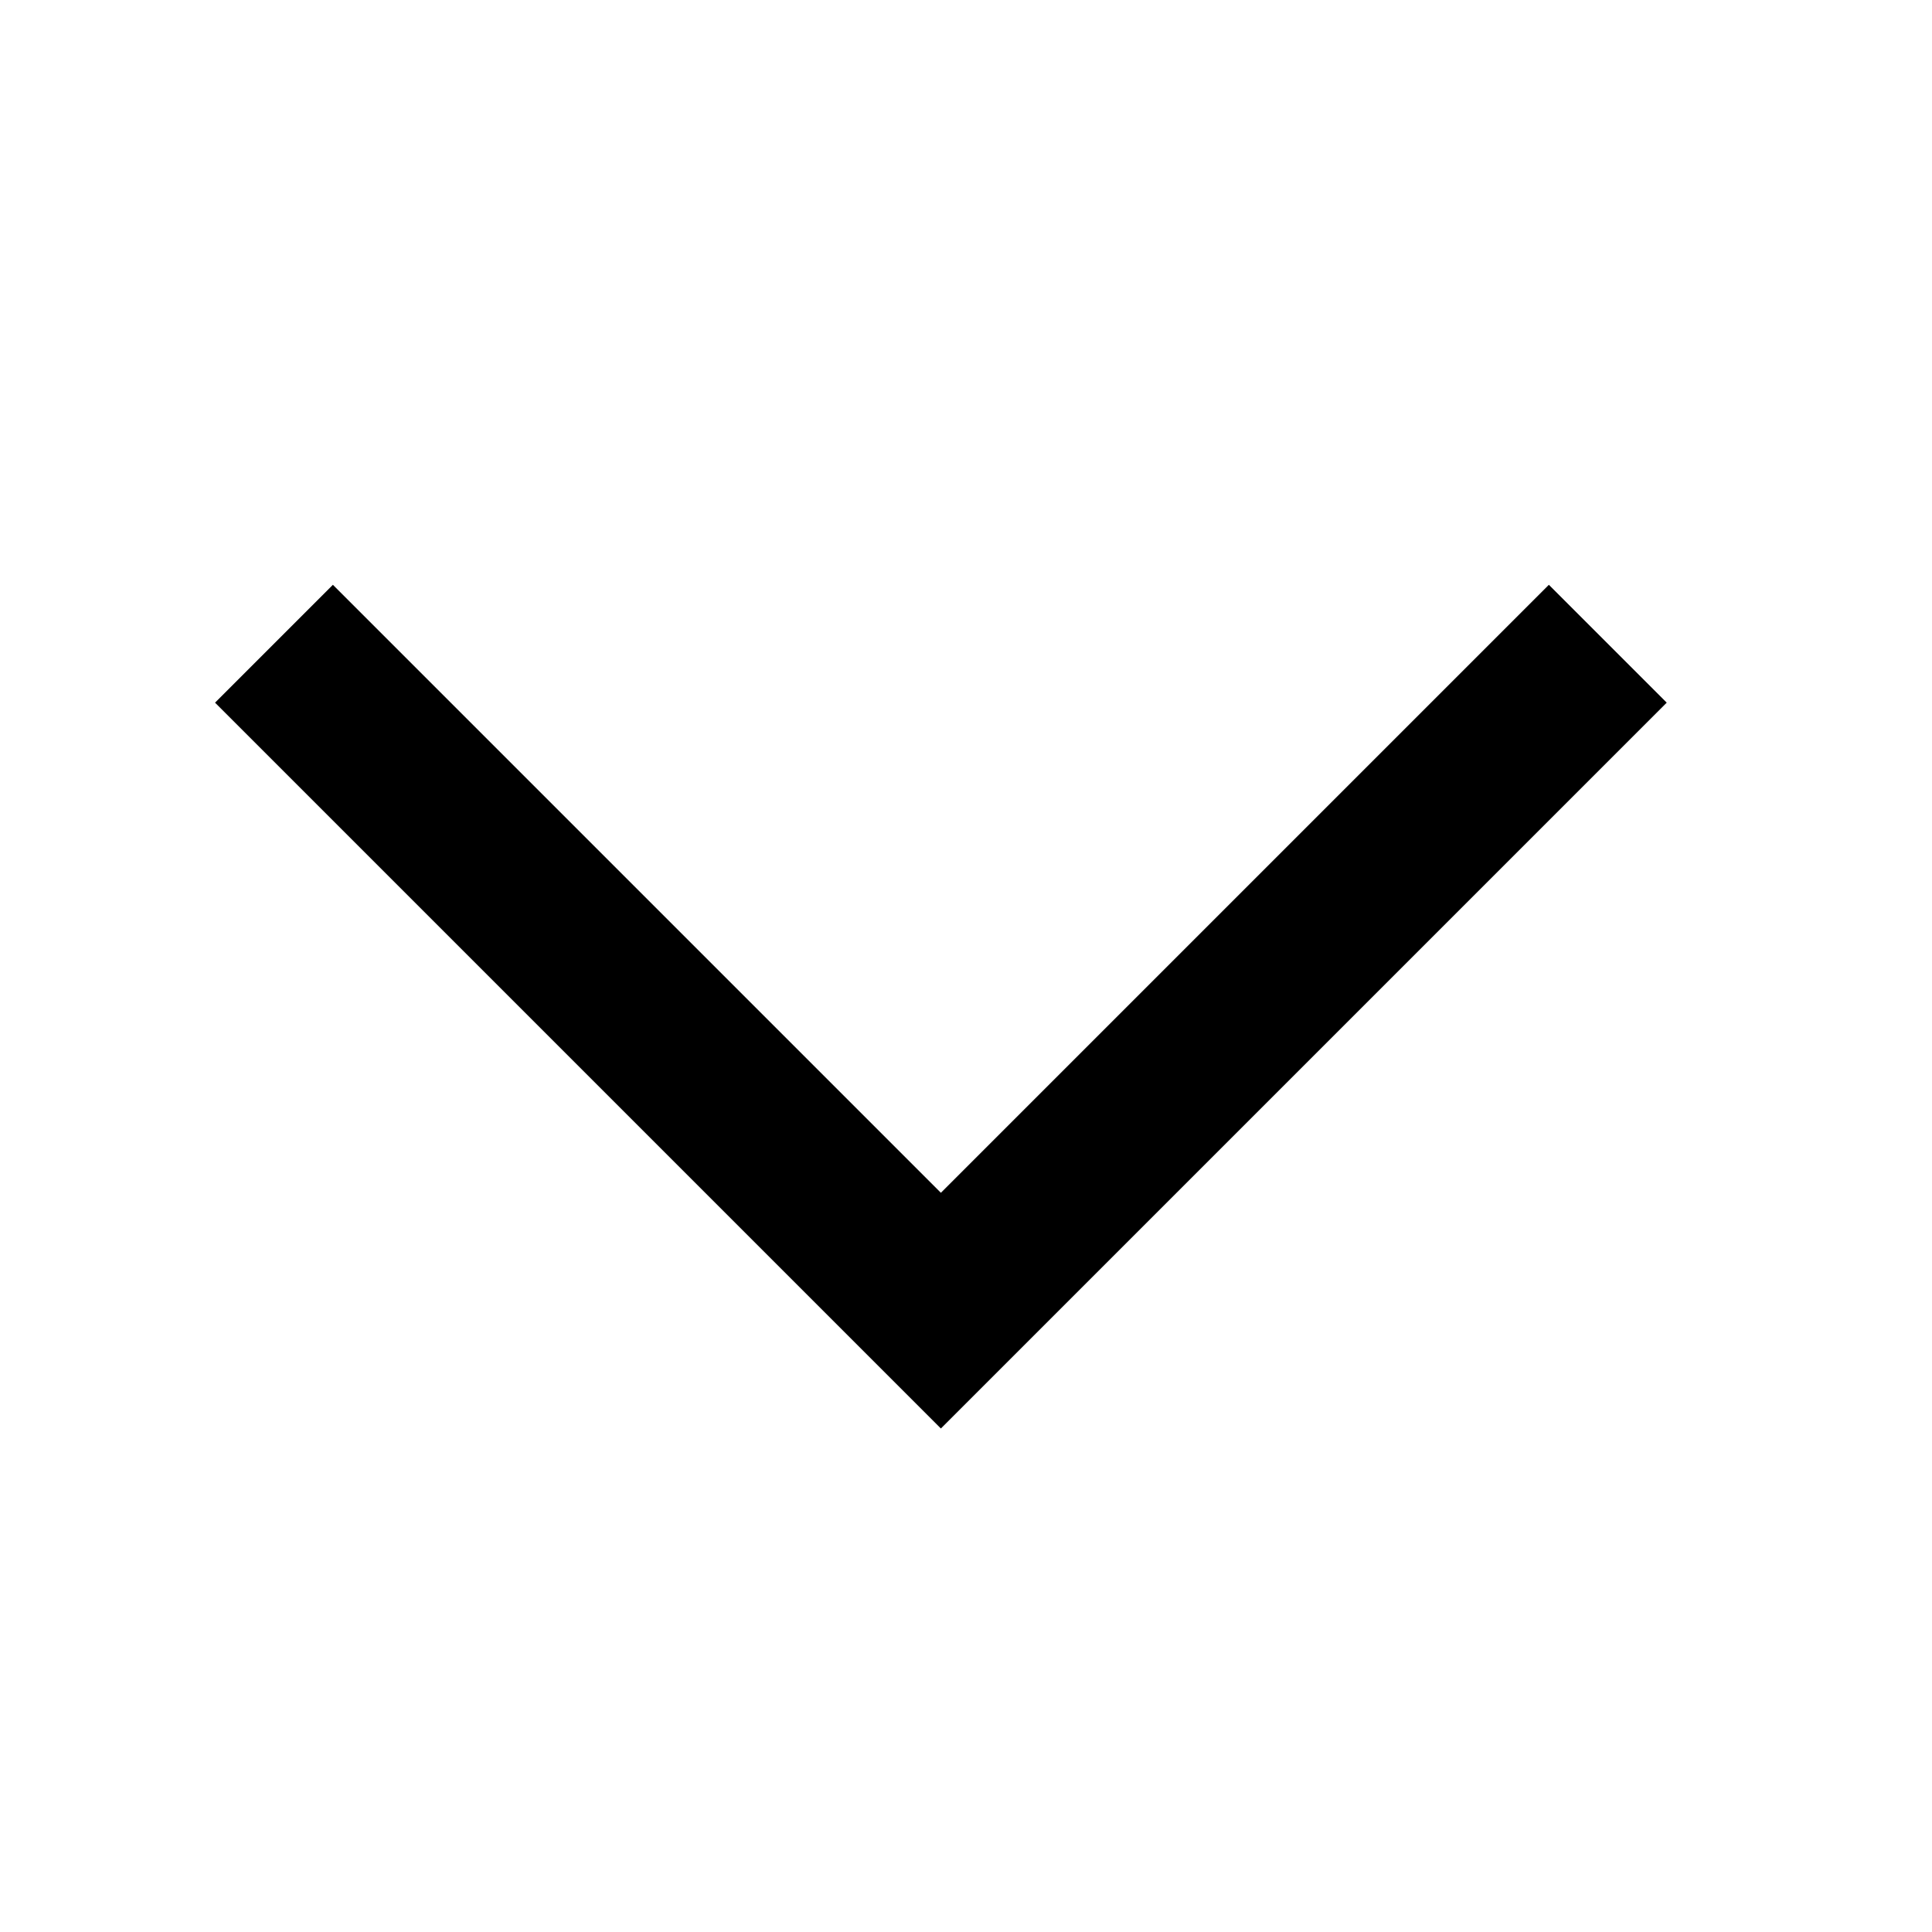
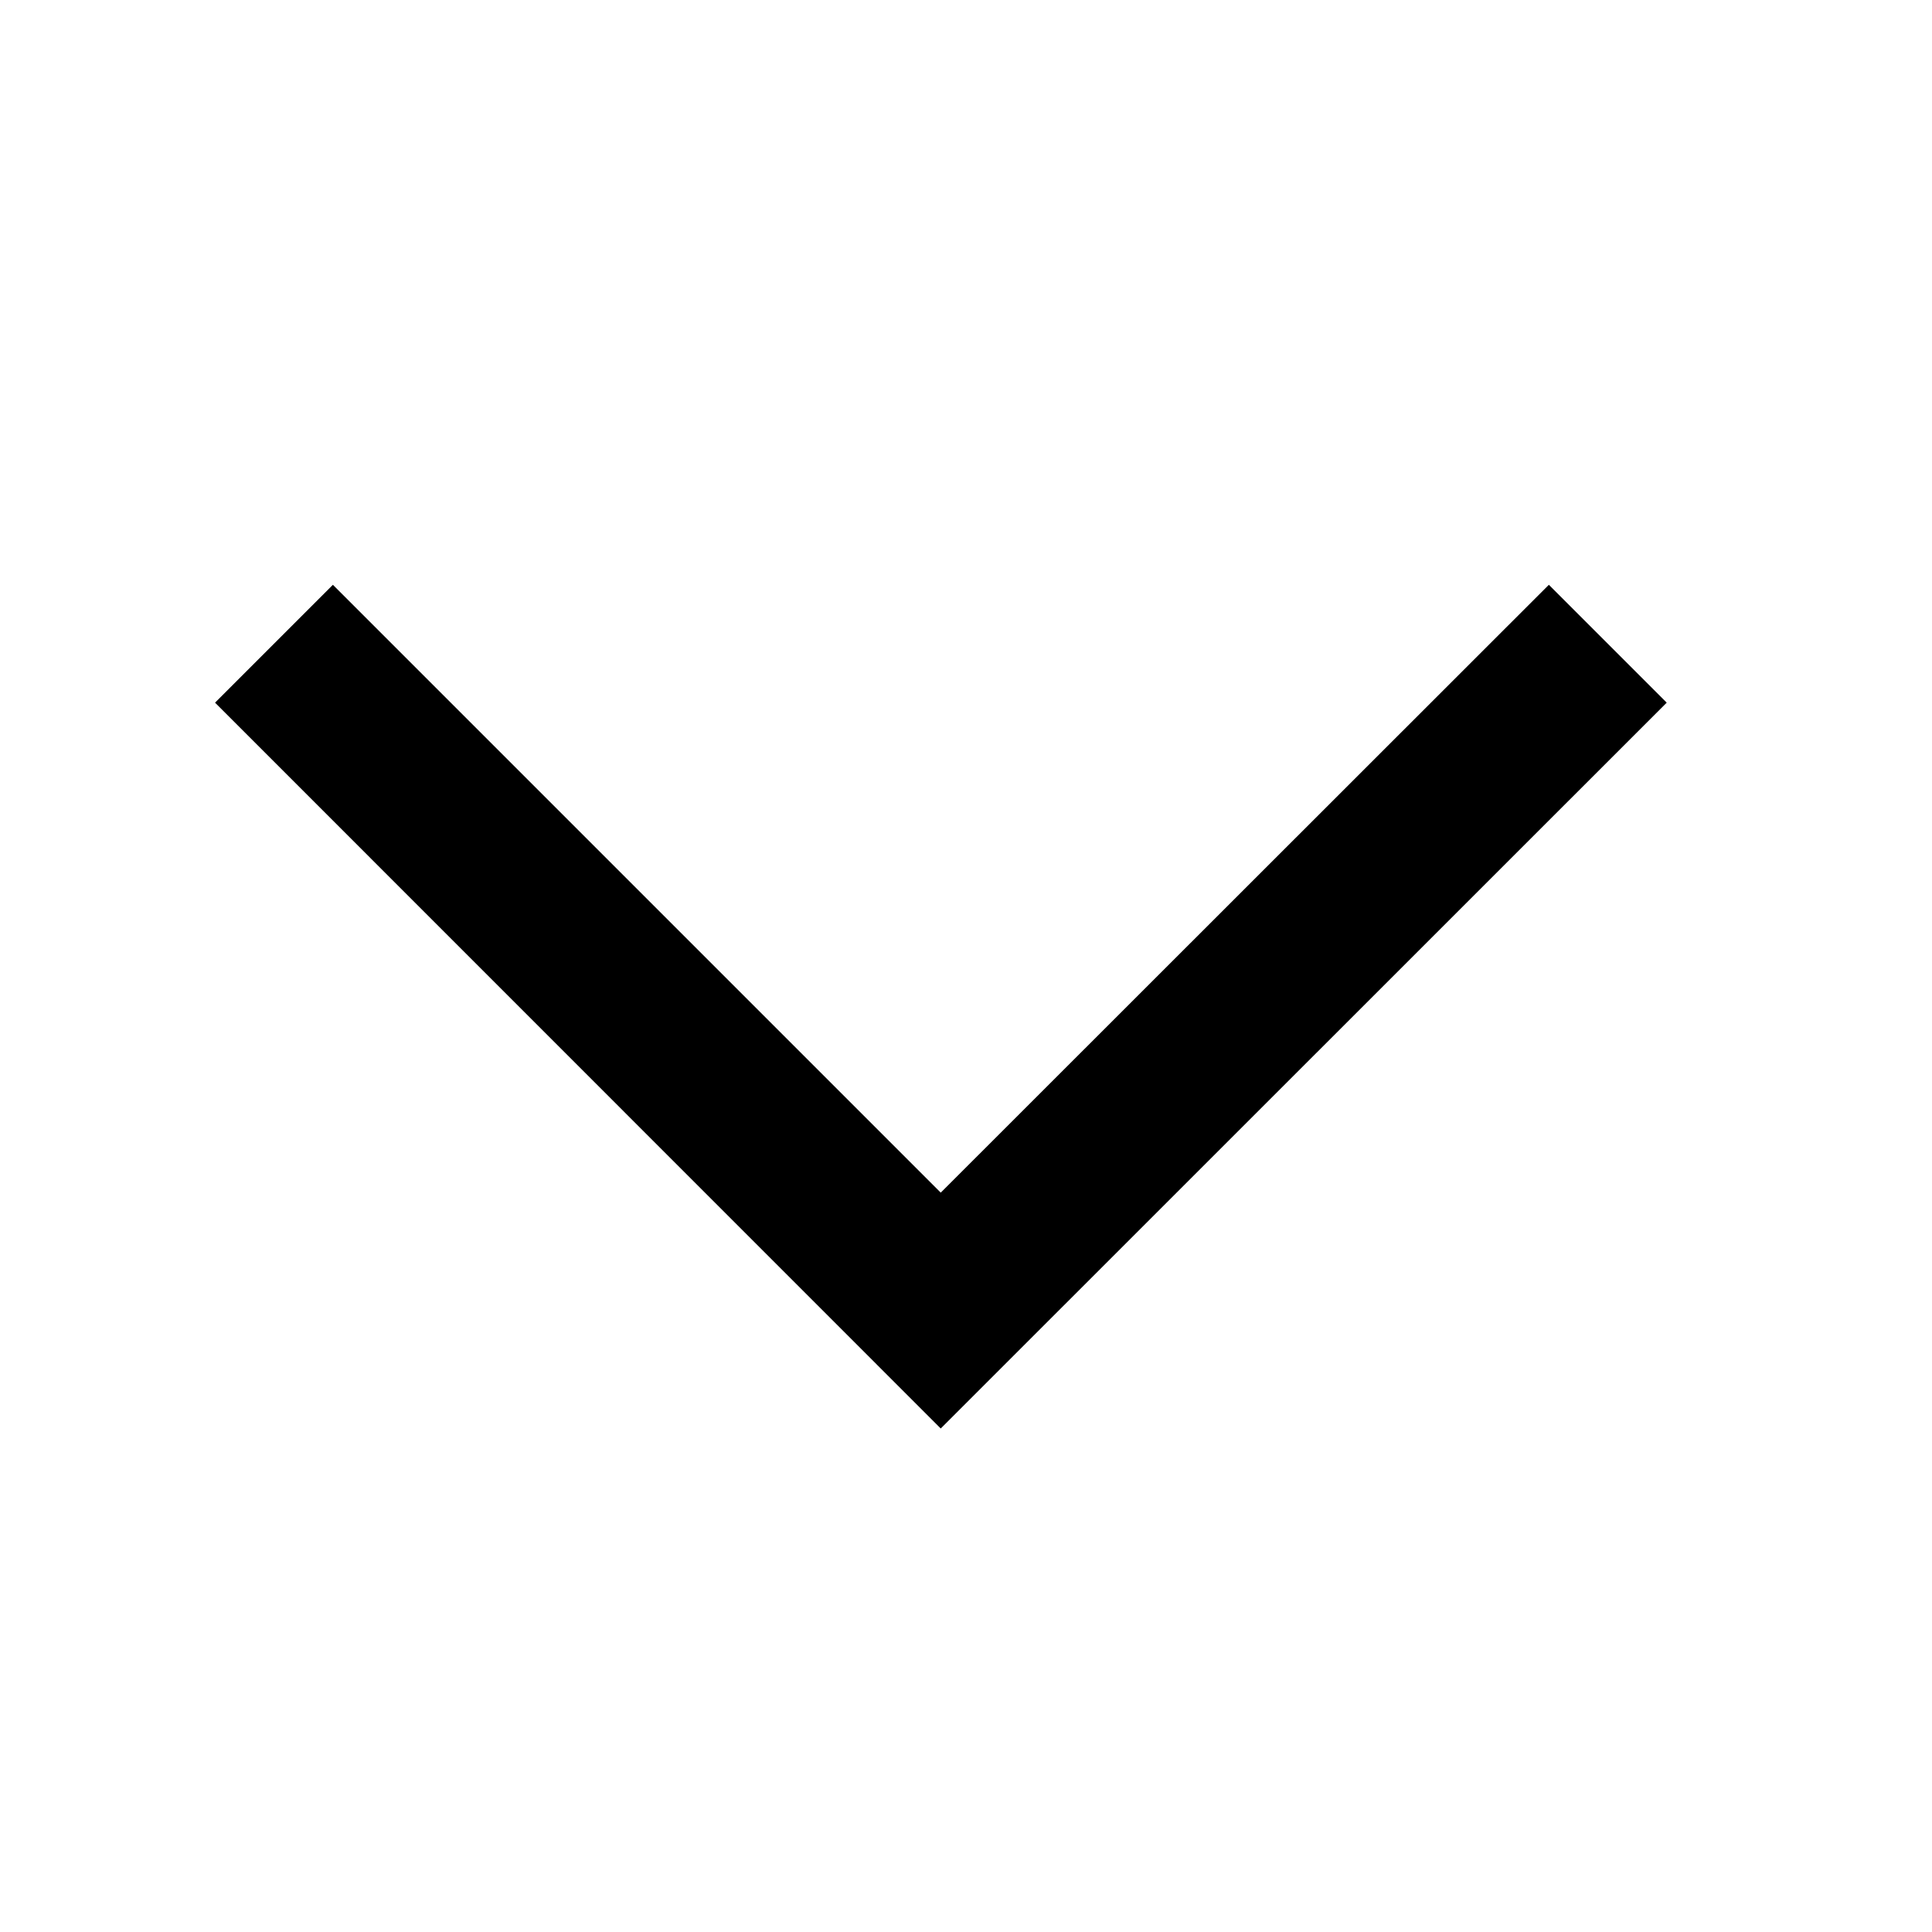
<svg xmlns="http://www.w3.org/2000/svg" width="13" height="13" viewBox="0 0 13 13" fill="none">
-   <path fill-rule="evenodd" clip-rule="evenodd" d="M1.447 4.728L2.24 3.935L6.331 8.026L10.422 3.935L11.215 4.728L6.331 9.612L1.447 4.728Z" fill="currentColor" />
+   <path fill-rule="evenodd" clip-rule="evenodd" d="M1.447 4.728l.793-.793 4.09 4.09 4.092-4.09.793.793L6.33 9.612 1.447 4.728z" fill="currentColor" />
</svg>
